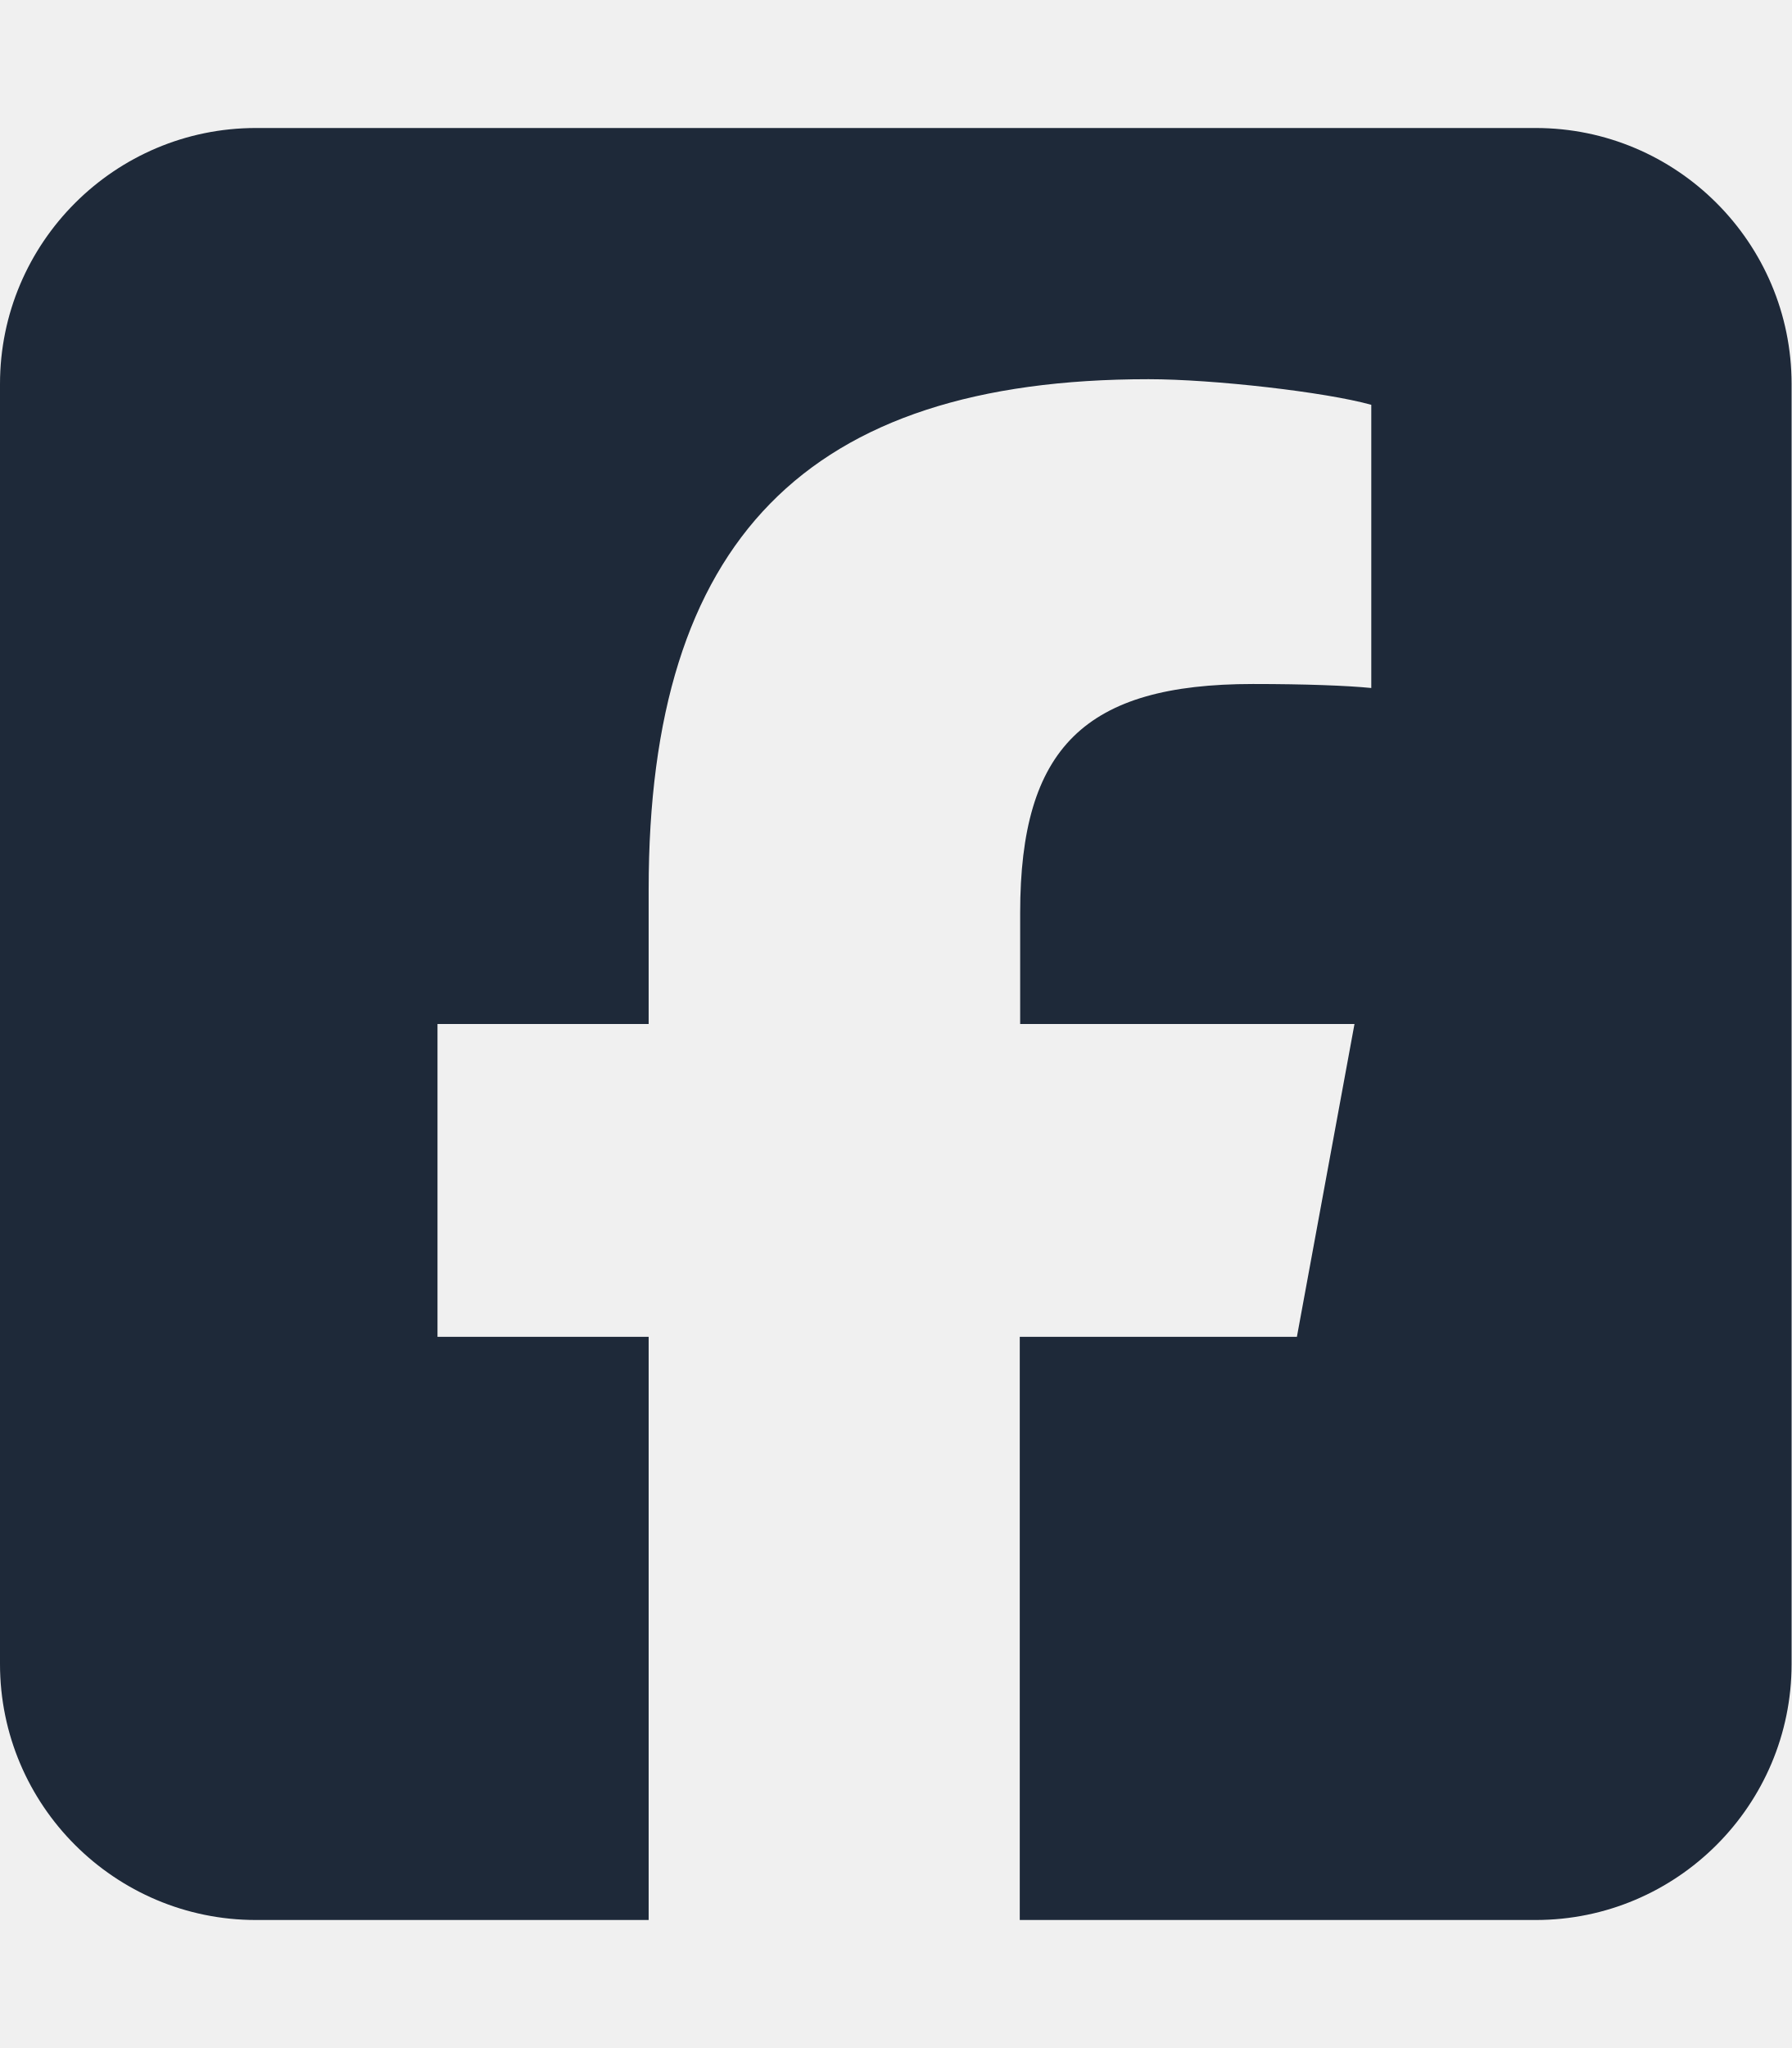
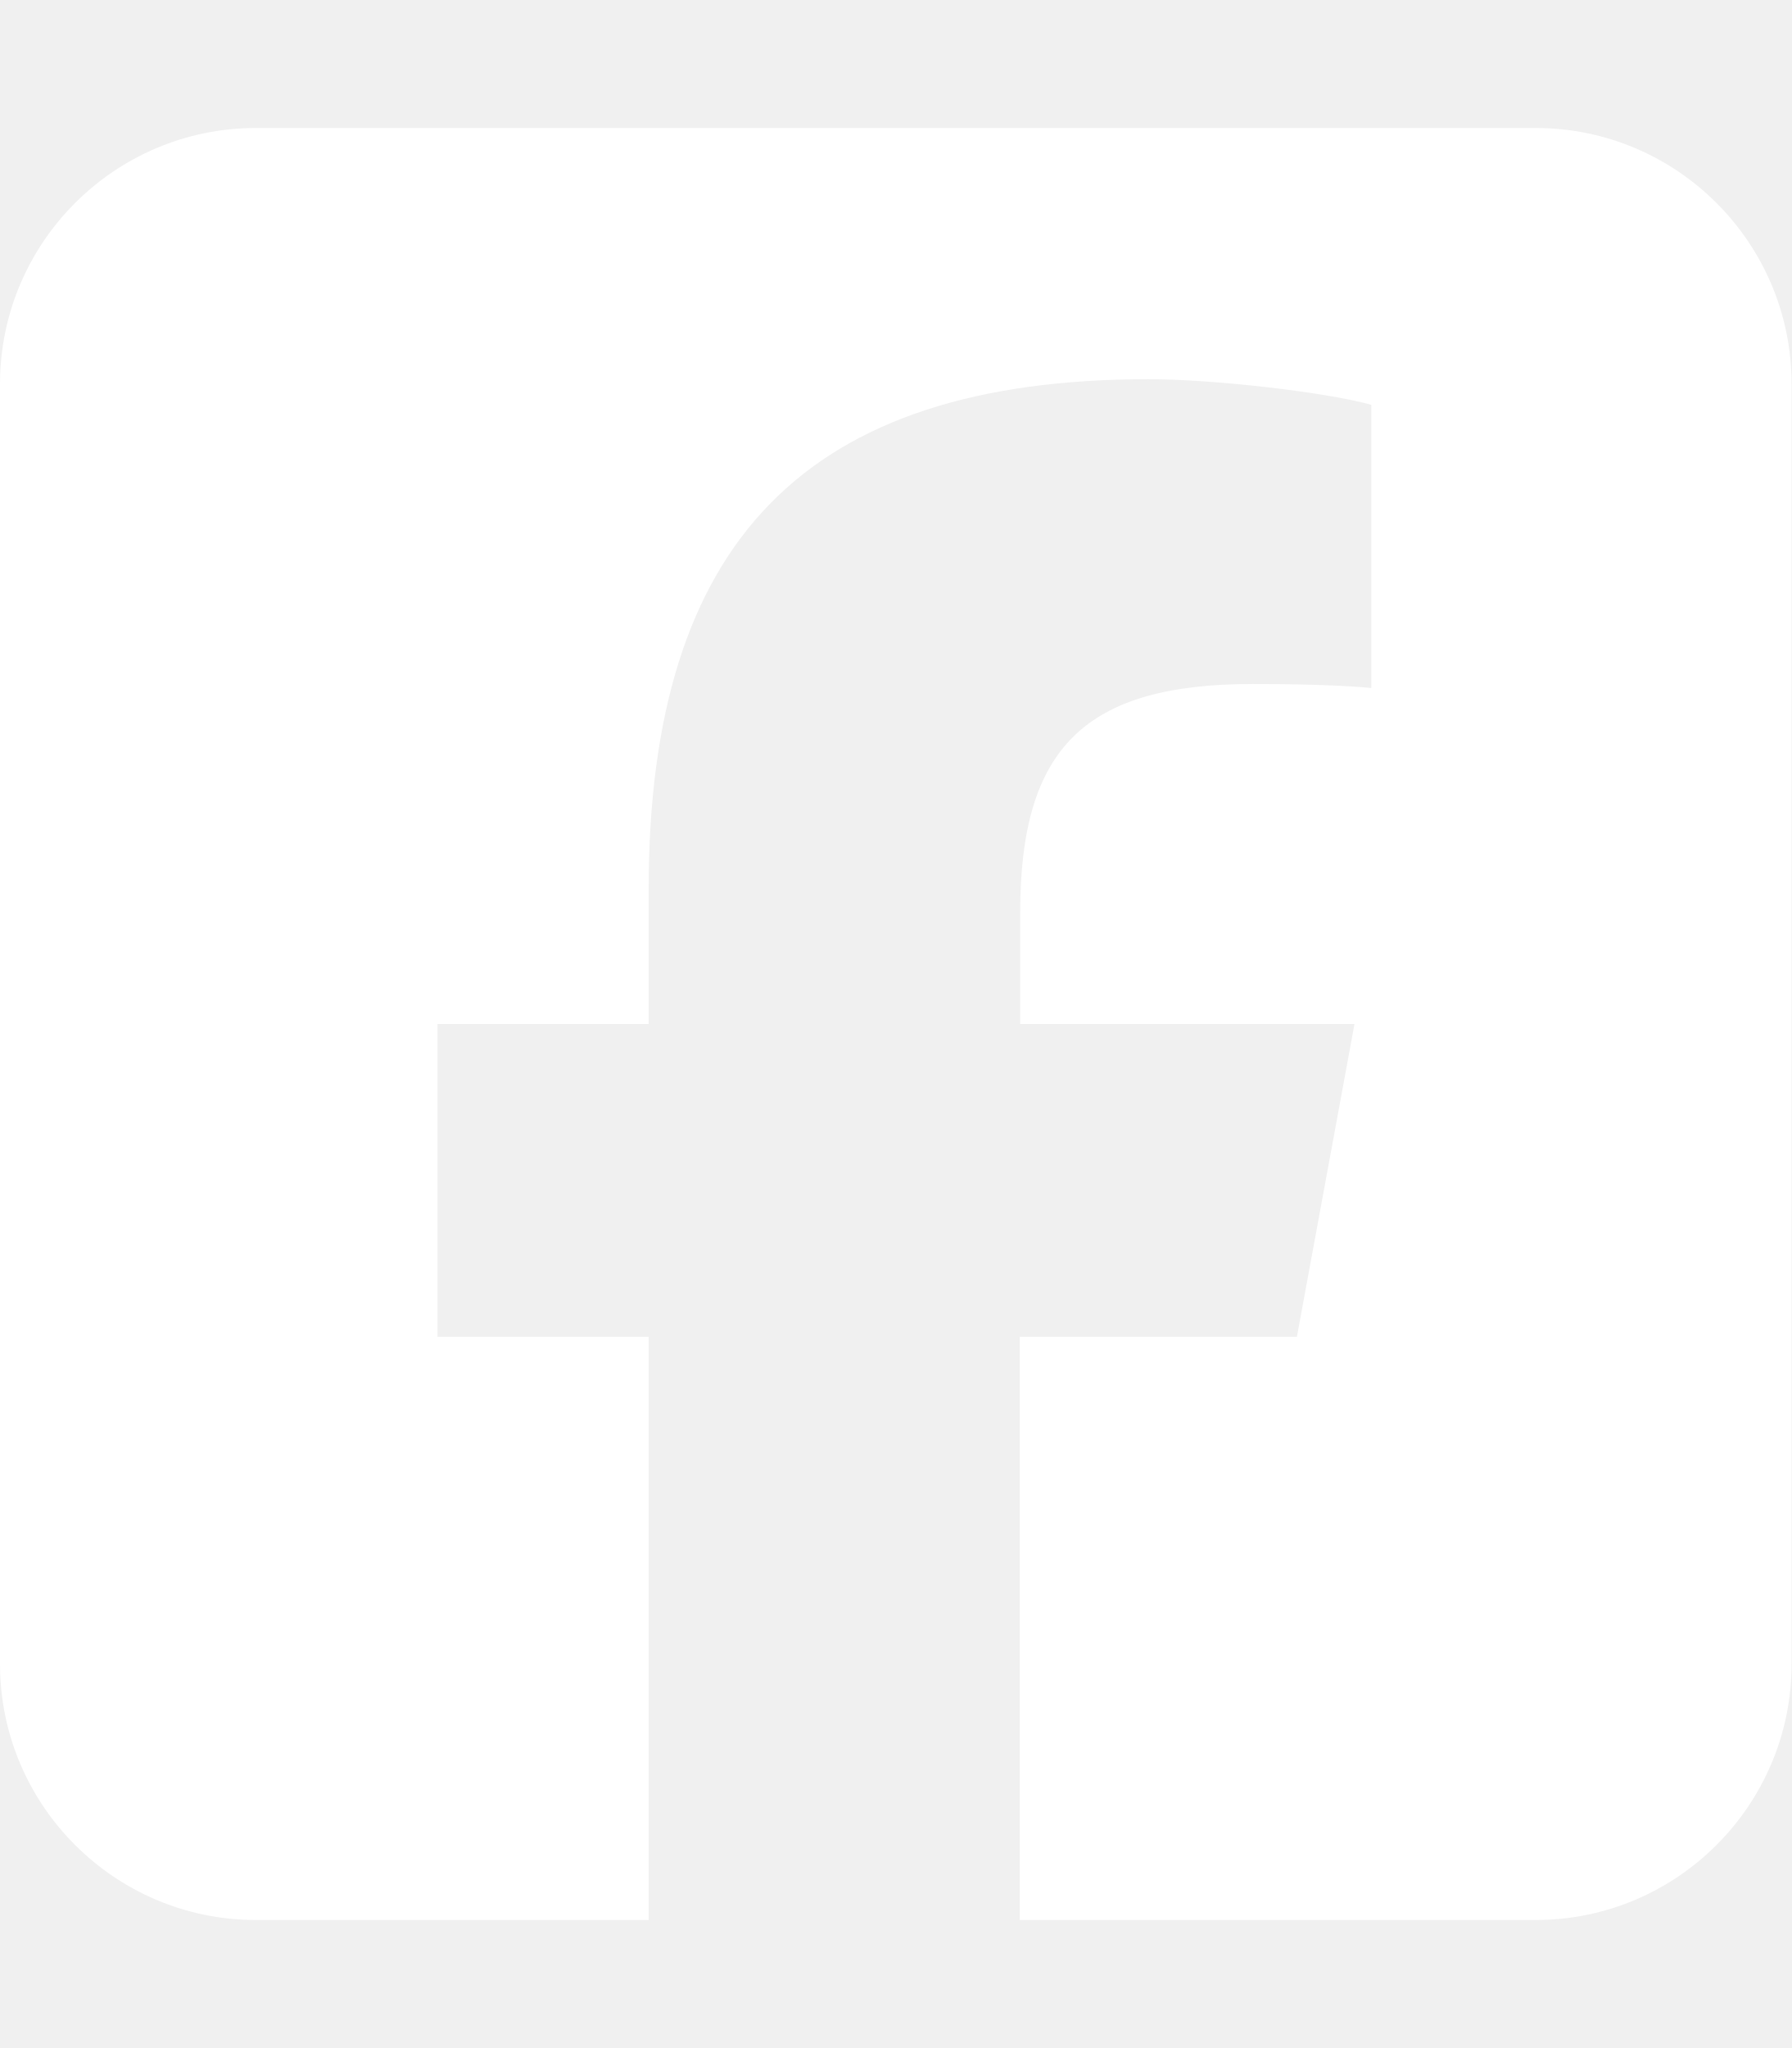
<svg xmlns="http://www.w3.org/2000/svg" viewBox="0 0 448 512">
-   <path fill="#1e2939" d="M64 32C28.7 32 0 60.7 0 96V416c0 35.3 28.7 64 64 64h98.2V334.2H109.4V256h52.8V222.3c0-87.1 39.4-127.5 125-127.5c16.2 0 44.2 3.2 55.7 6.4V172c-6-.6-16.5-1-29.6-1c-42 0-58.2 15.9-58.2 57.2V256h83.6l-14.4 78.2H255V480H384c35.3 0 64-28.7 64-64V96c0-35.3-28.7-64-64-64H64z" />
+   <path fill="#ffffff" d="M64 32C28.7 32 0 60.7 0 96V416c0 35.3 28.7 64 64 64h98.2V334.2H109.4V256h52.8V222.3c0-87.1 39.4-127.5 125-127.5c16.2 0 44.2 3.2 55.7 6.4V172c-6-.6-16.5-1-29.6-1c-42 0-58.2 15.9-58.2 57.2V256h83.6l-14.4 78.2H255V480H384c35.3 0 64-28.7 64-64V96c0-35.3-28.7-64-64-64H64z" />
</svg>
